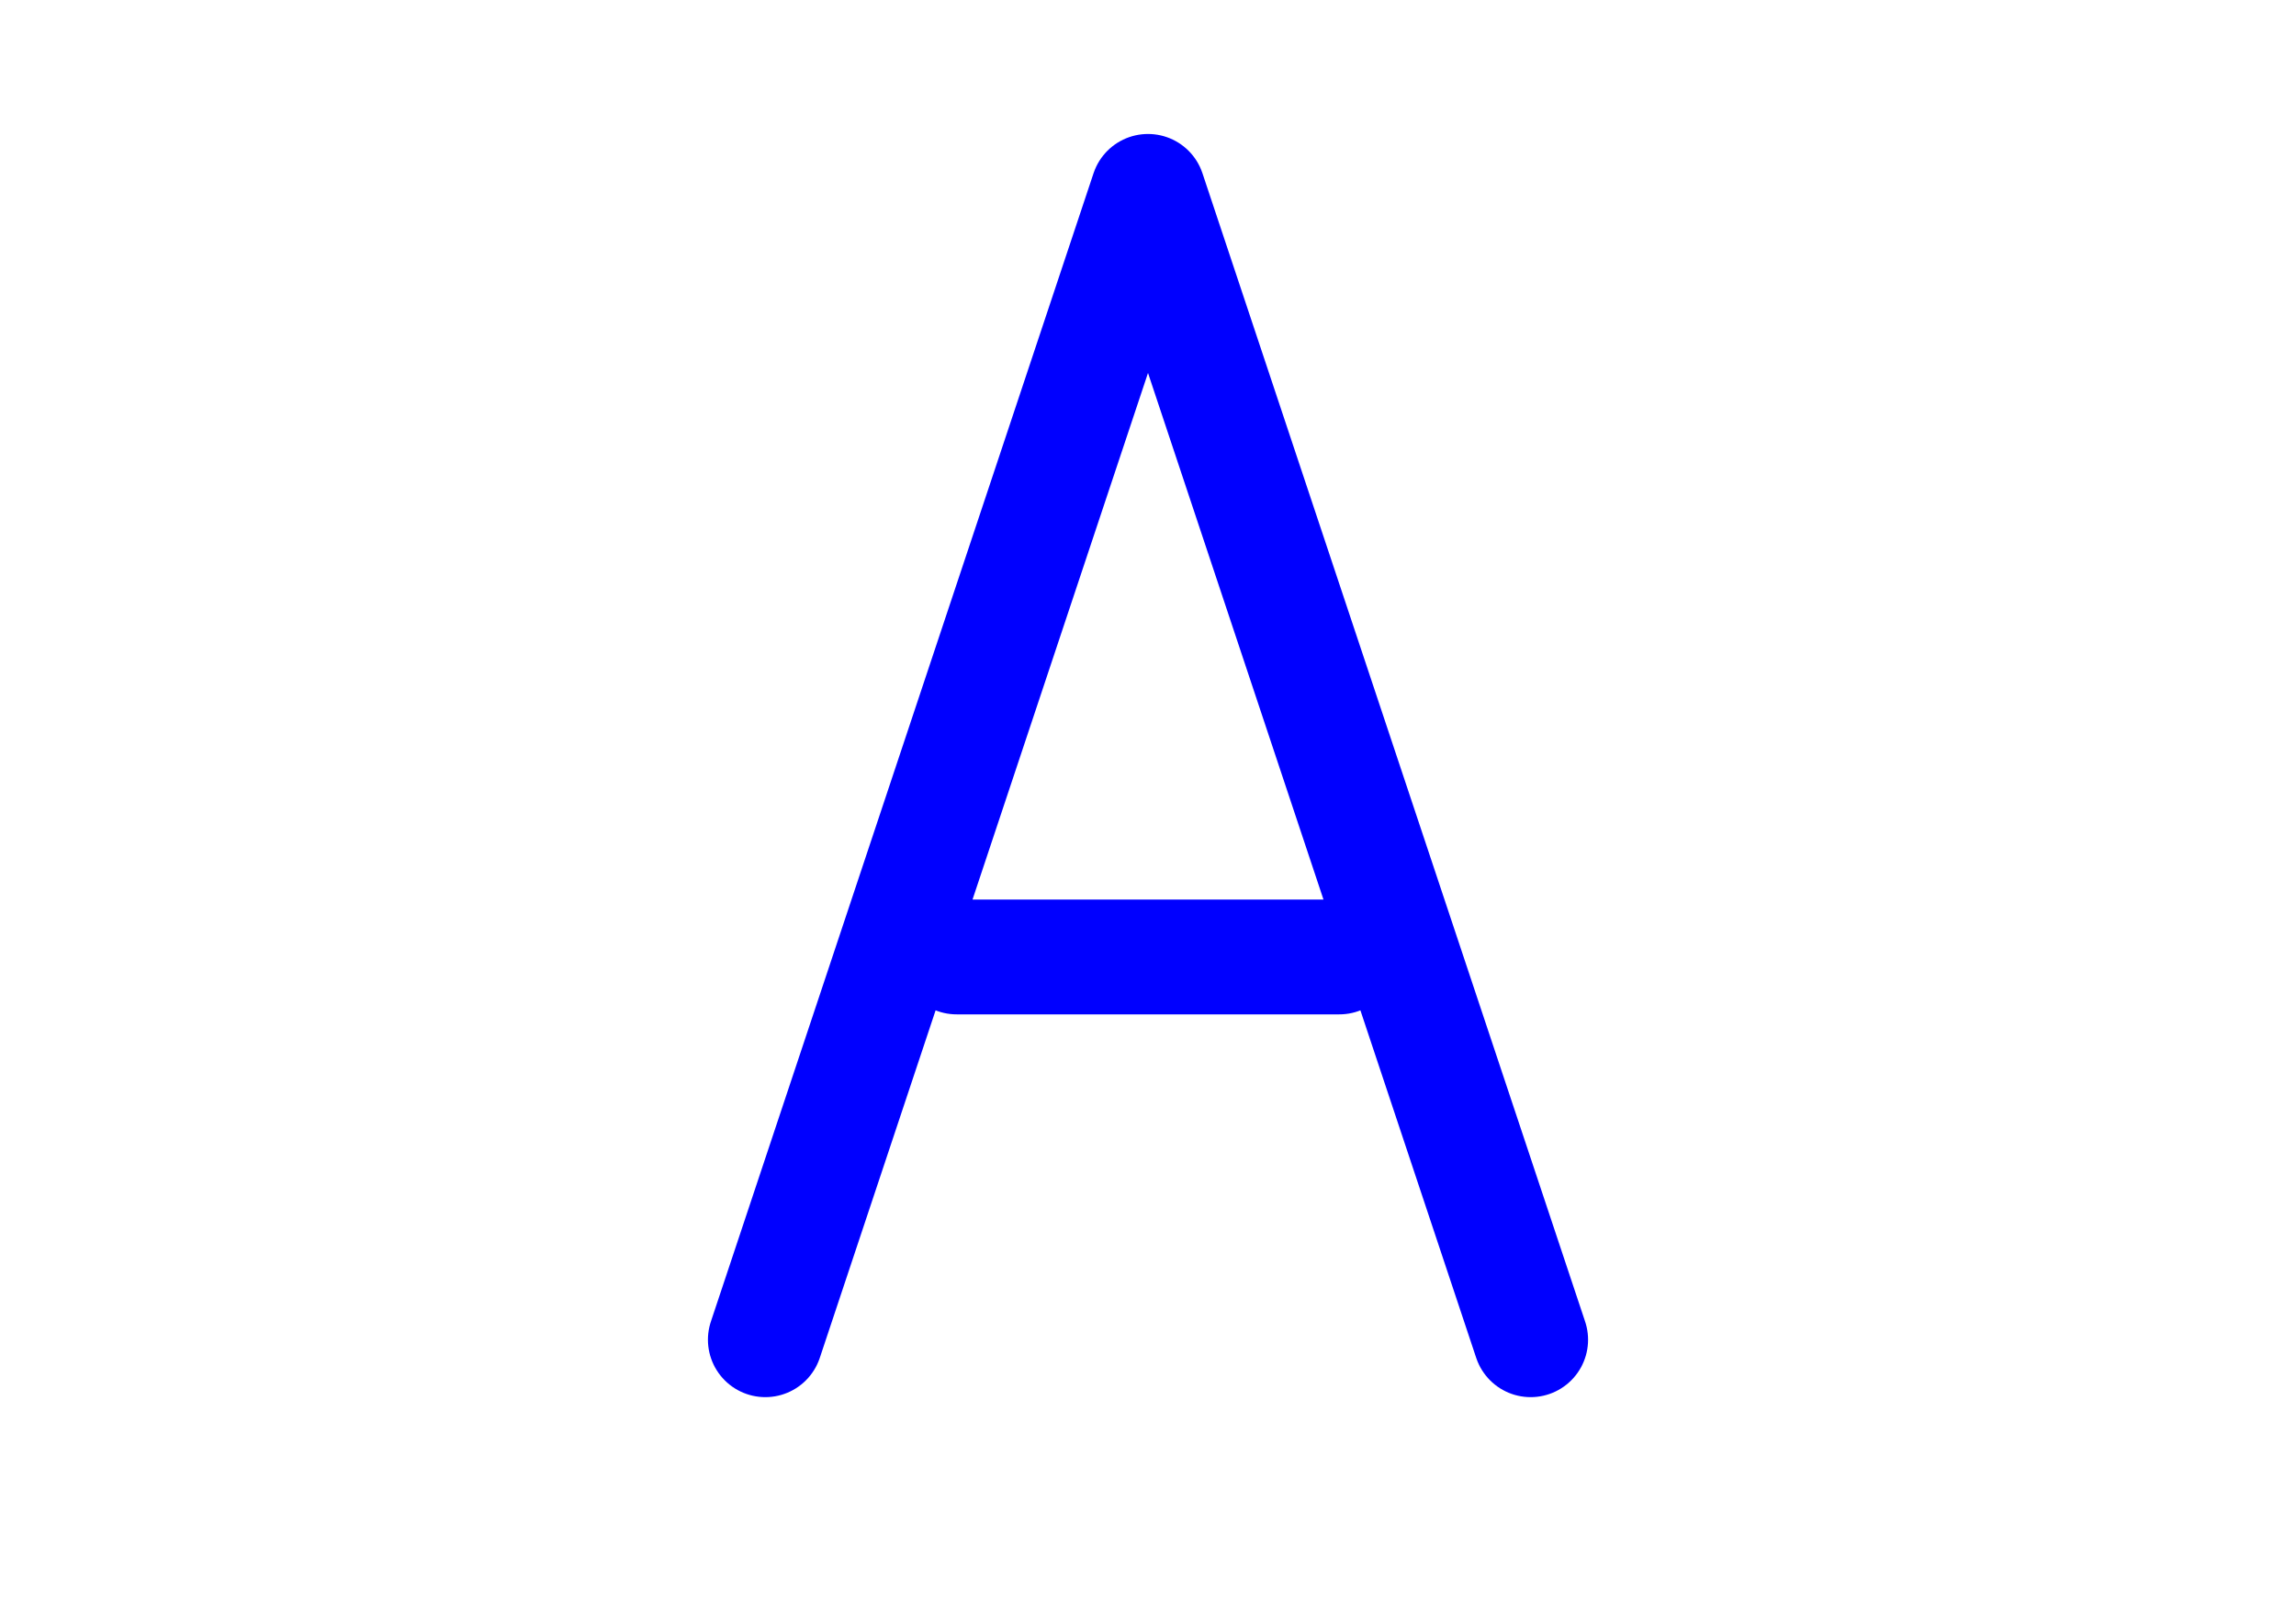
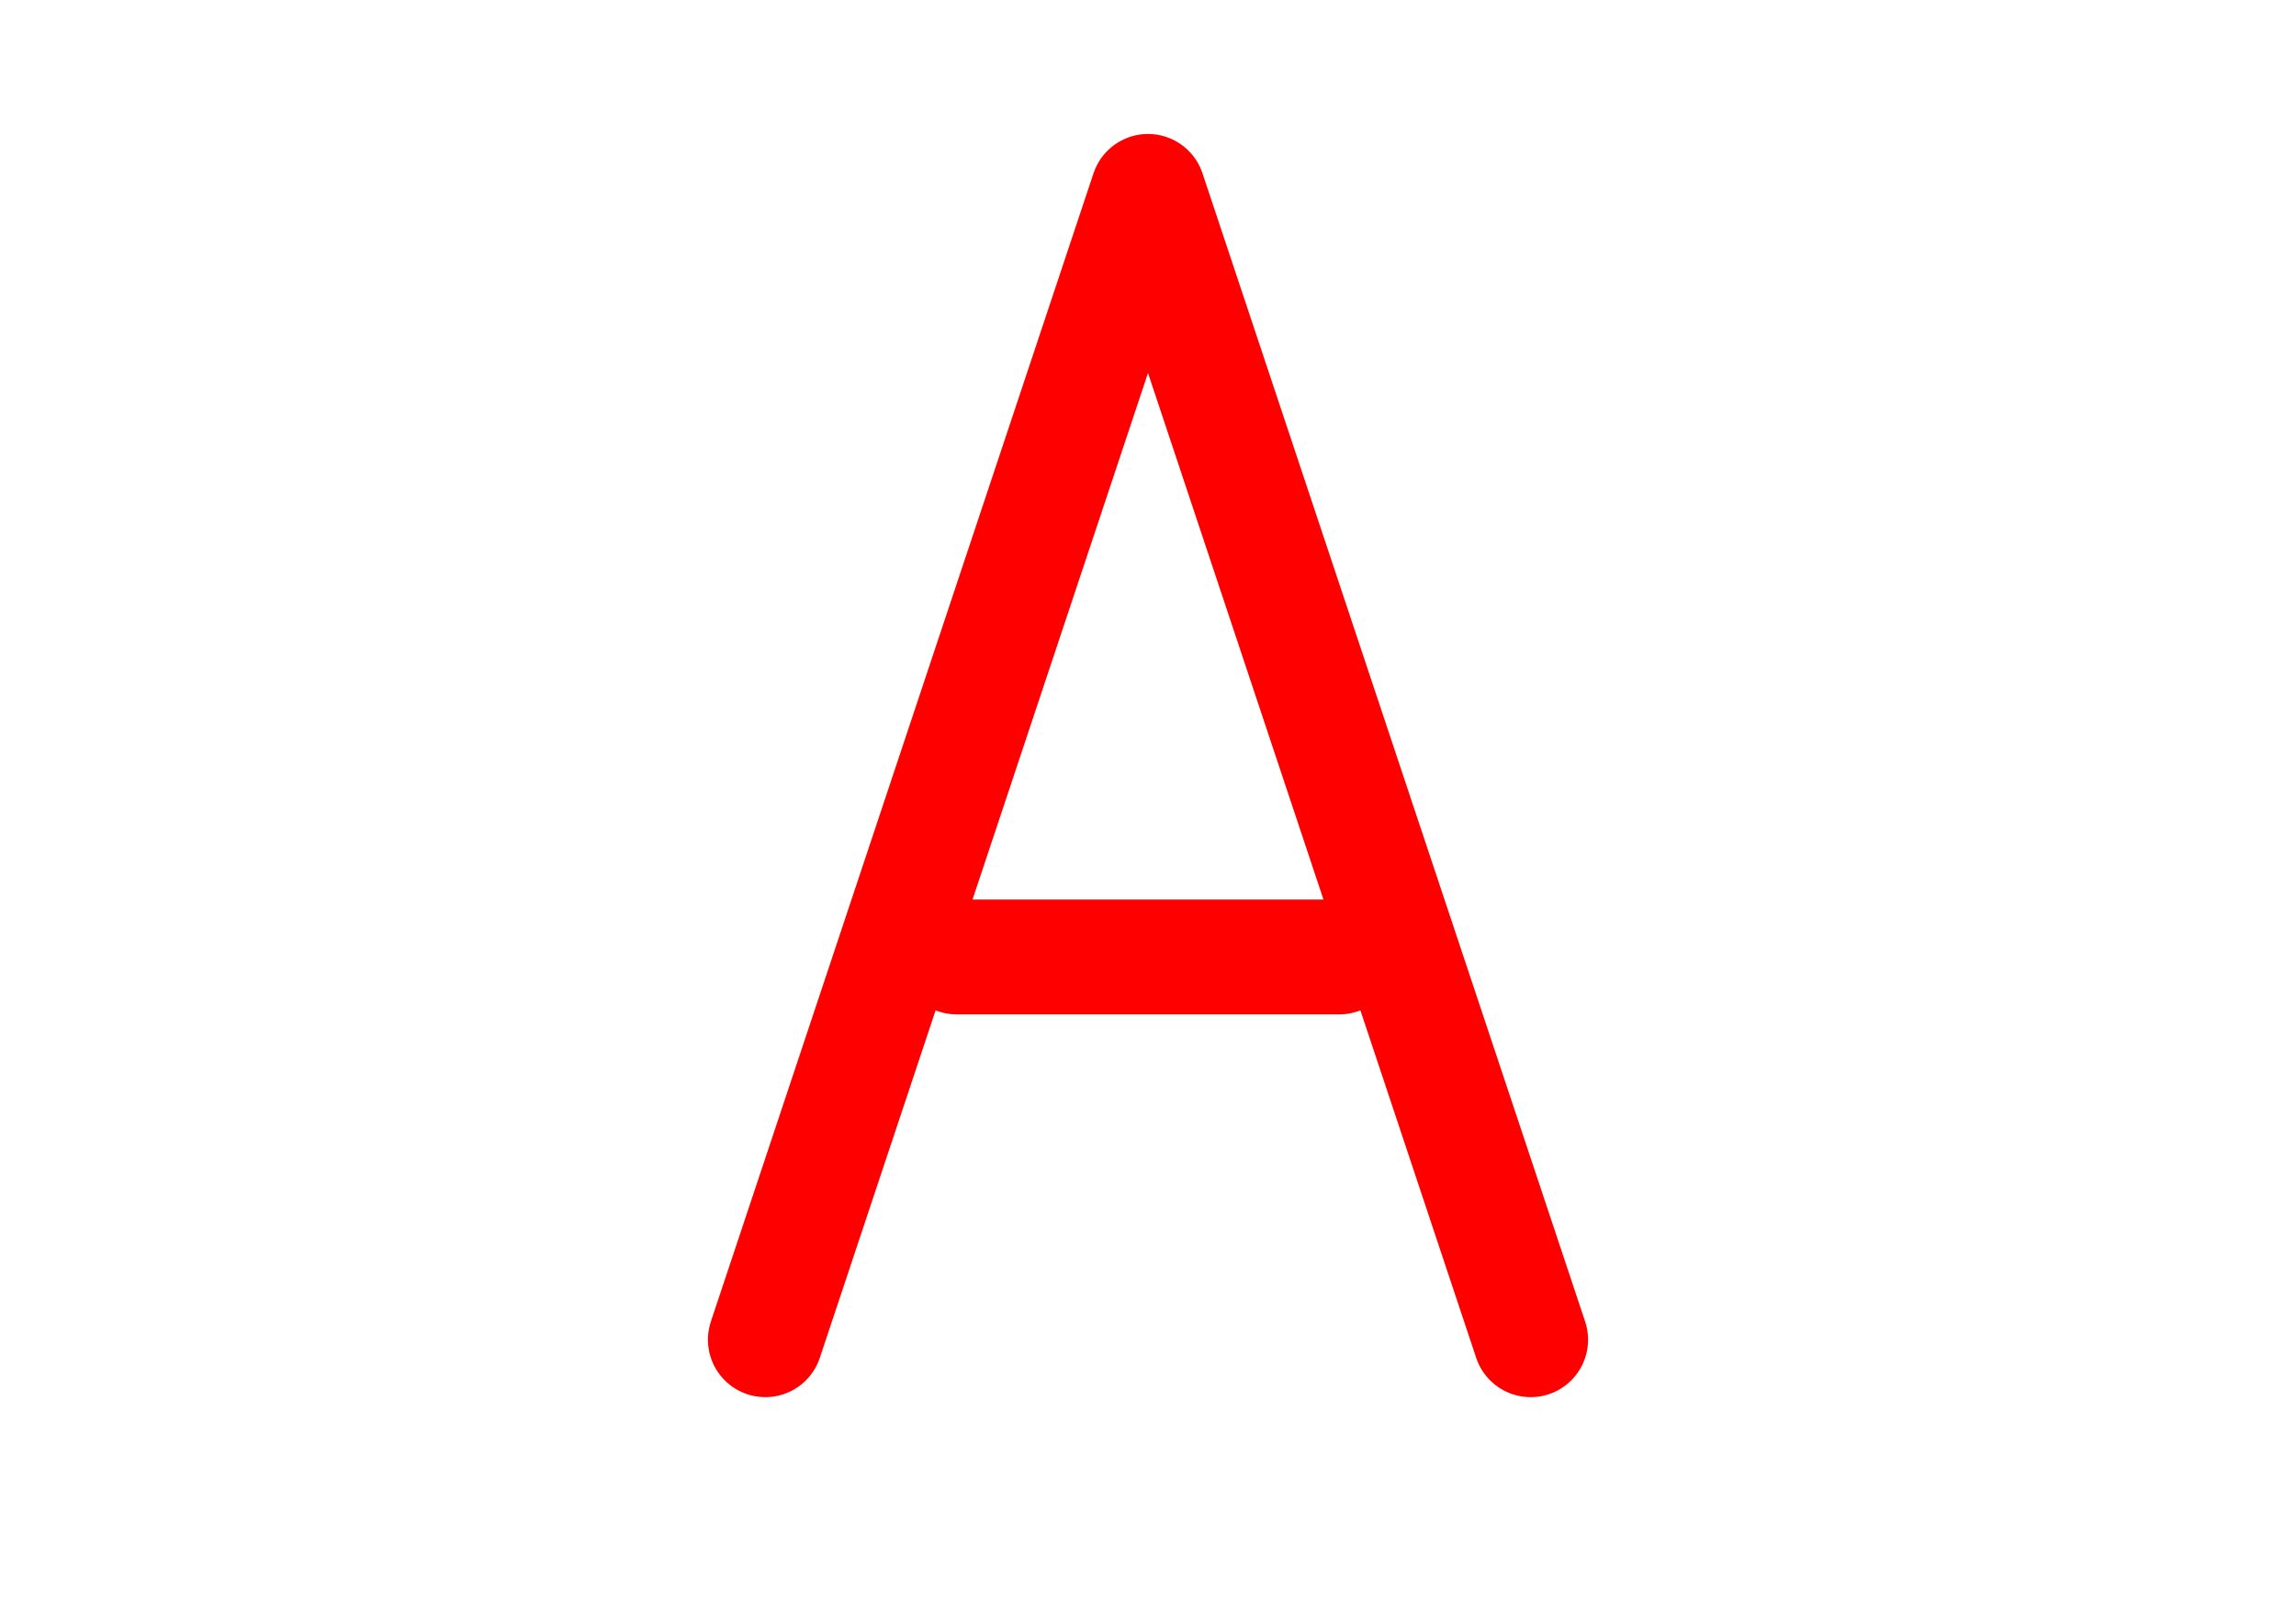
<svg xmlns="http://www.w3.org/2000/svg" width="600" height="419" viewBox="0 0 600 419">
-   <path aria-label="A" d="M200 350L300 50L400 350M250 250H350" fill="none" stroke="blue" stroke-width="30" stroke-linecap="round" stroke-linejoin="round" />
+   <path aria-label="A" d="M200 350L300 50L400 350M250 250H350" fill="none" stroke="red" stroke-width="30" stroke-linecap="round" stroke-linejoin="round" />
</svg>
